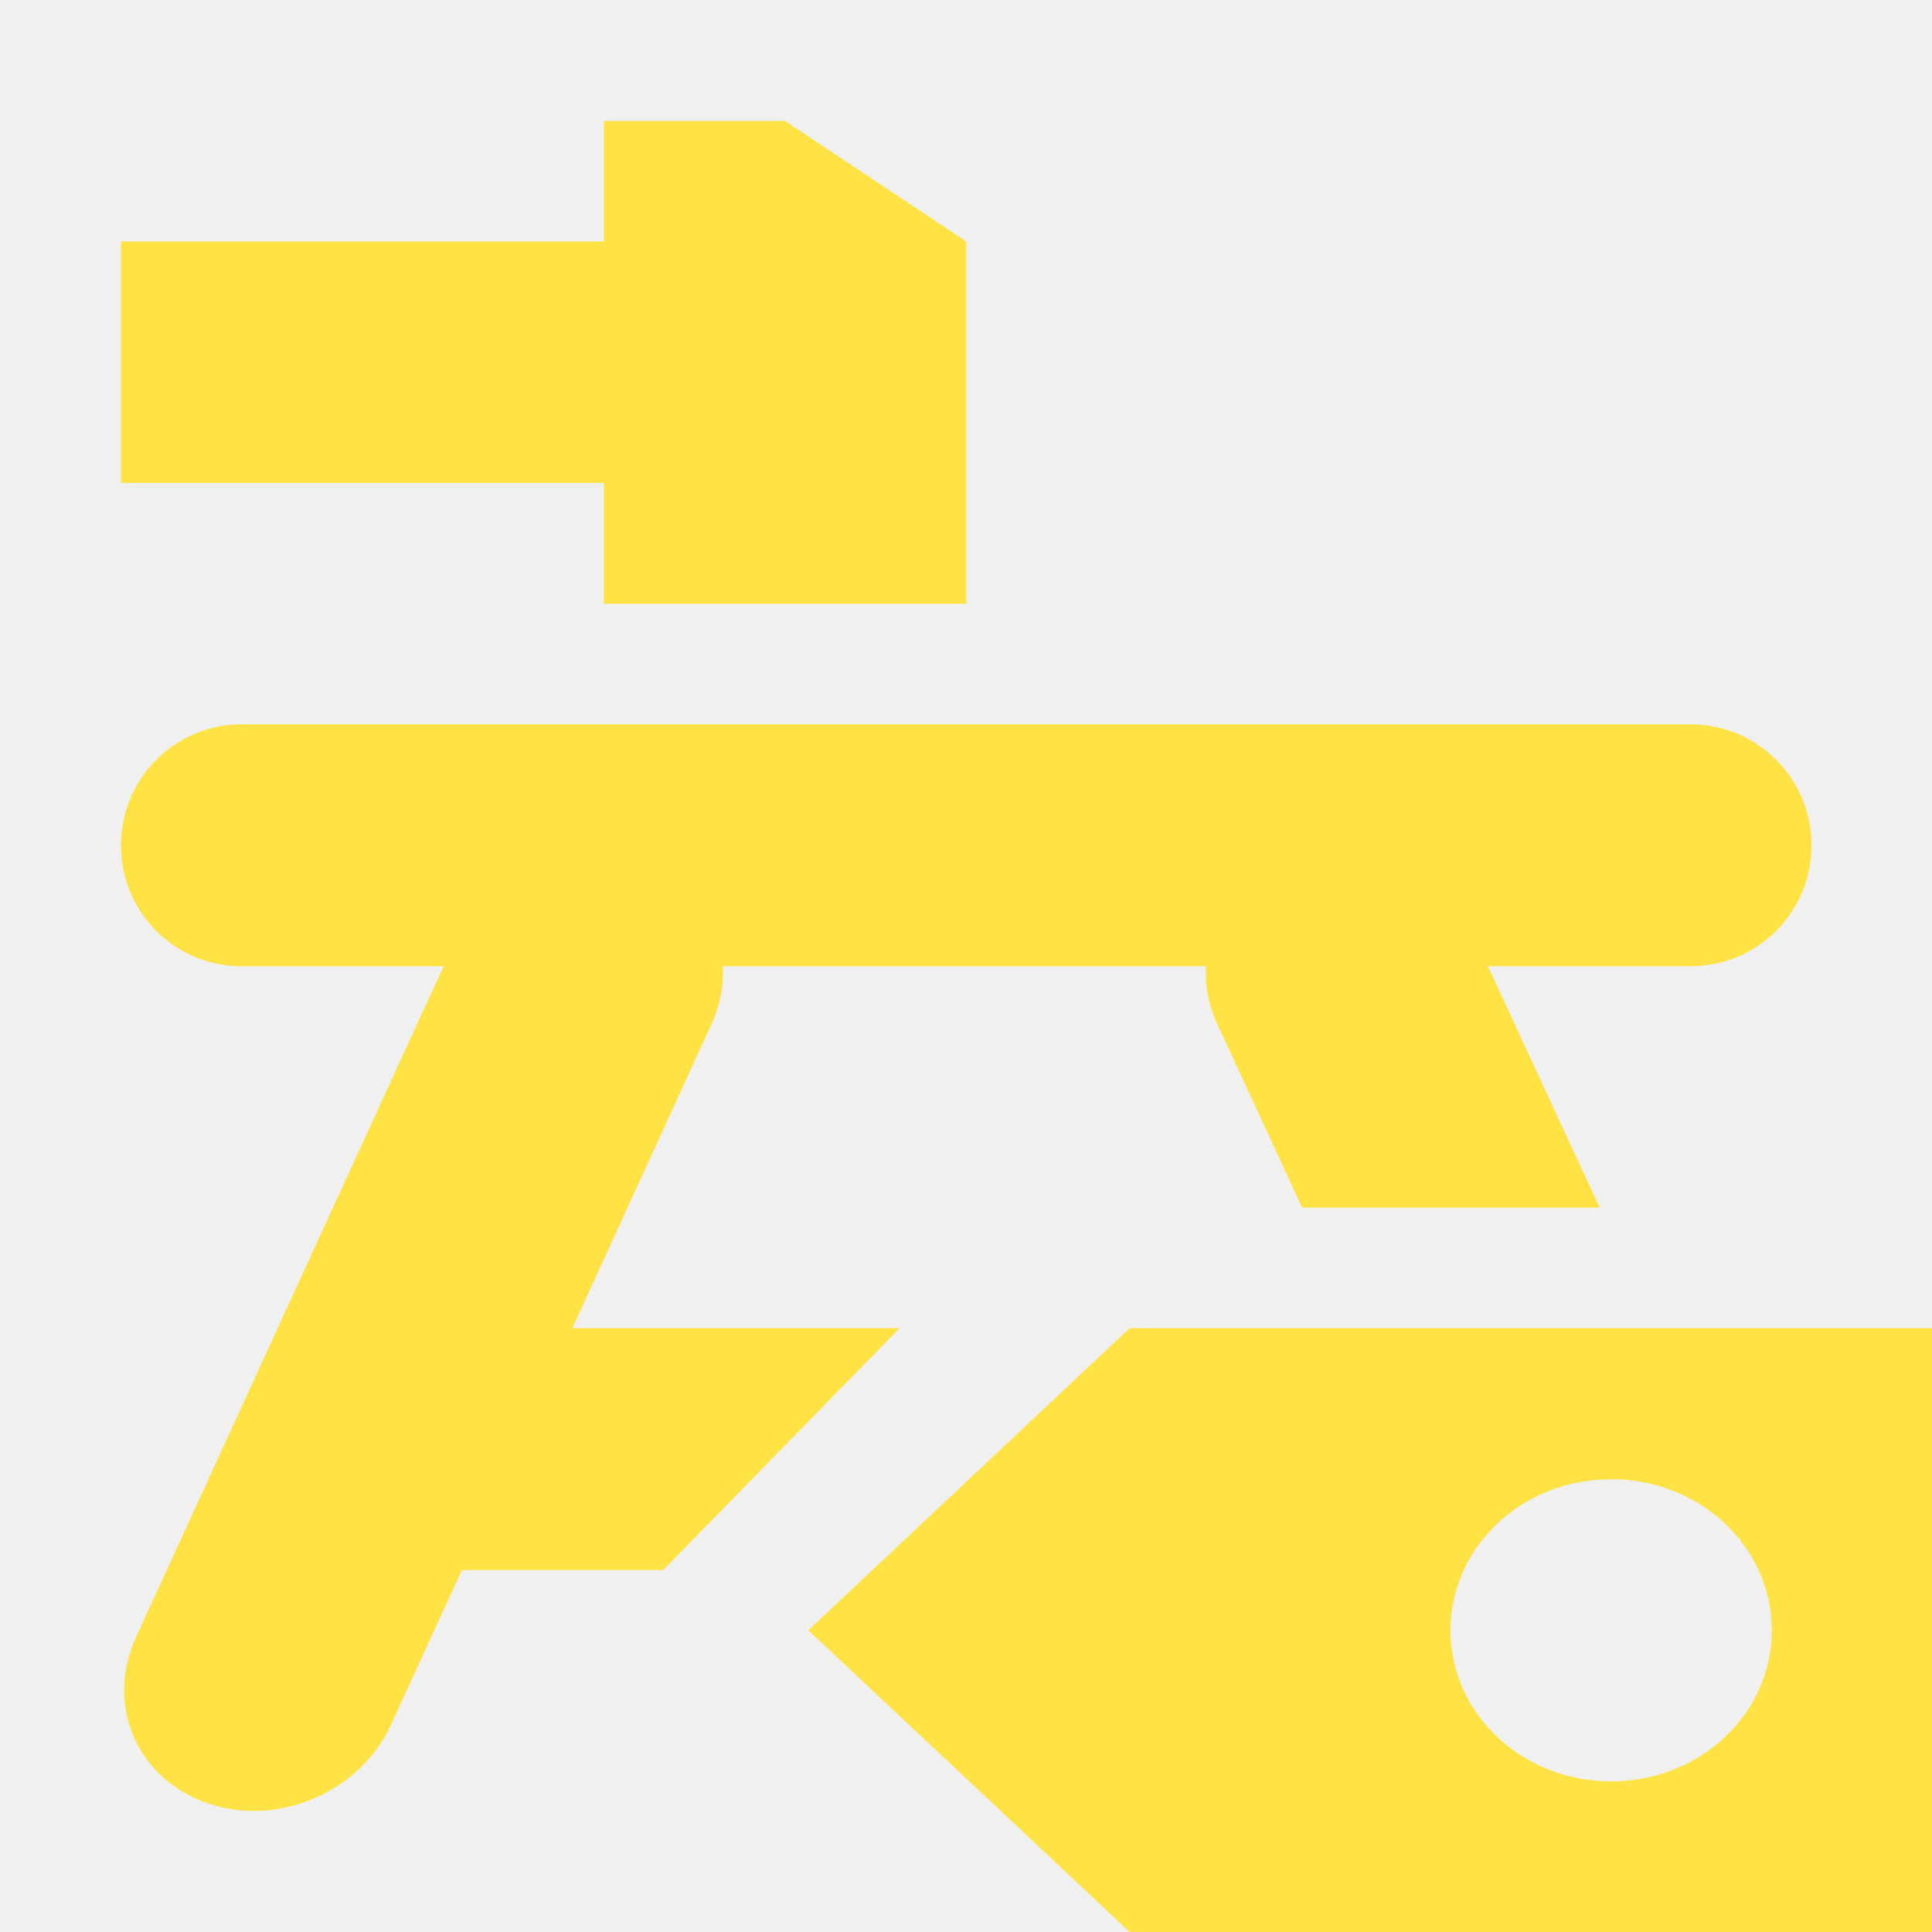
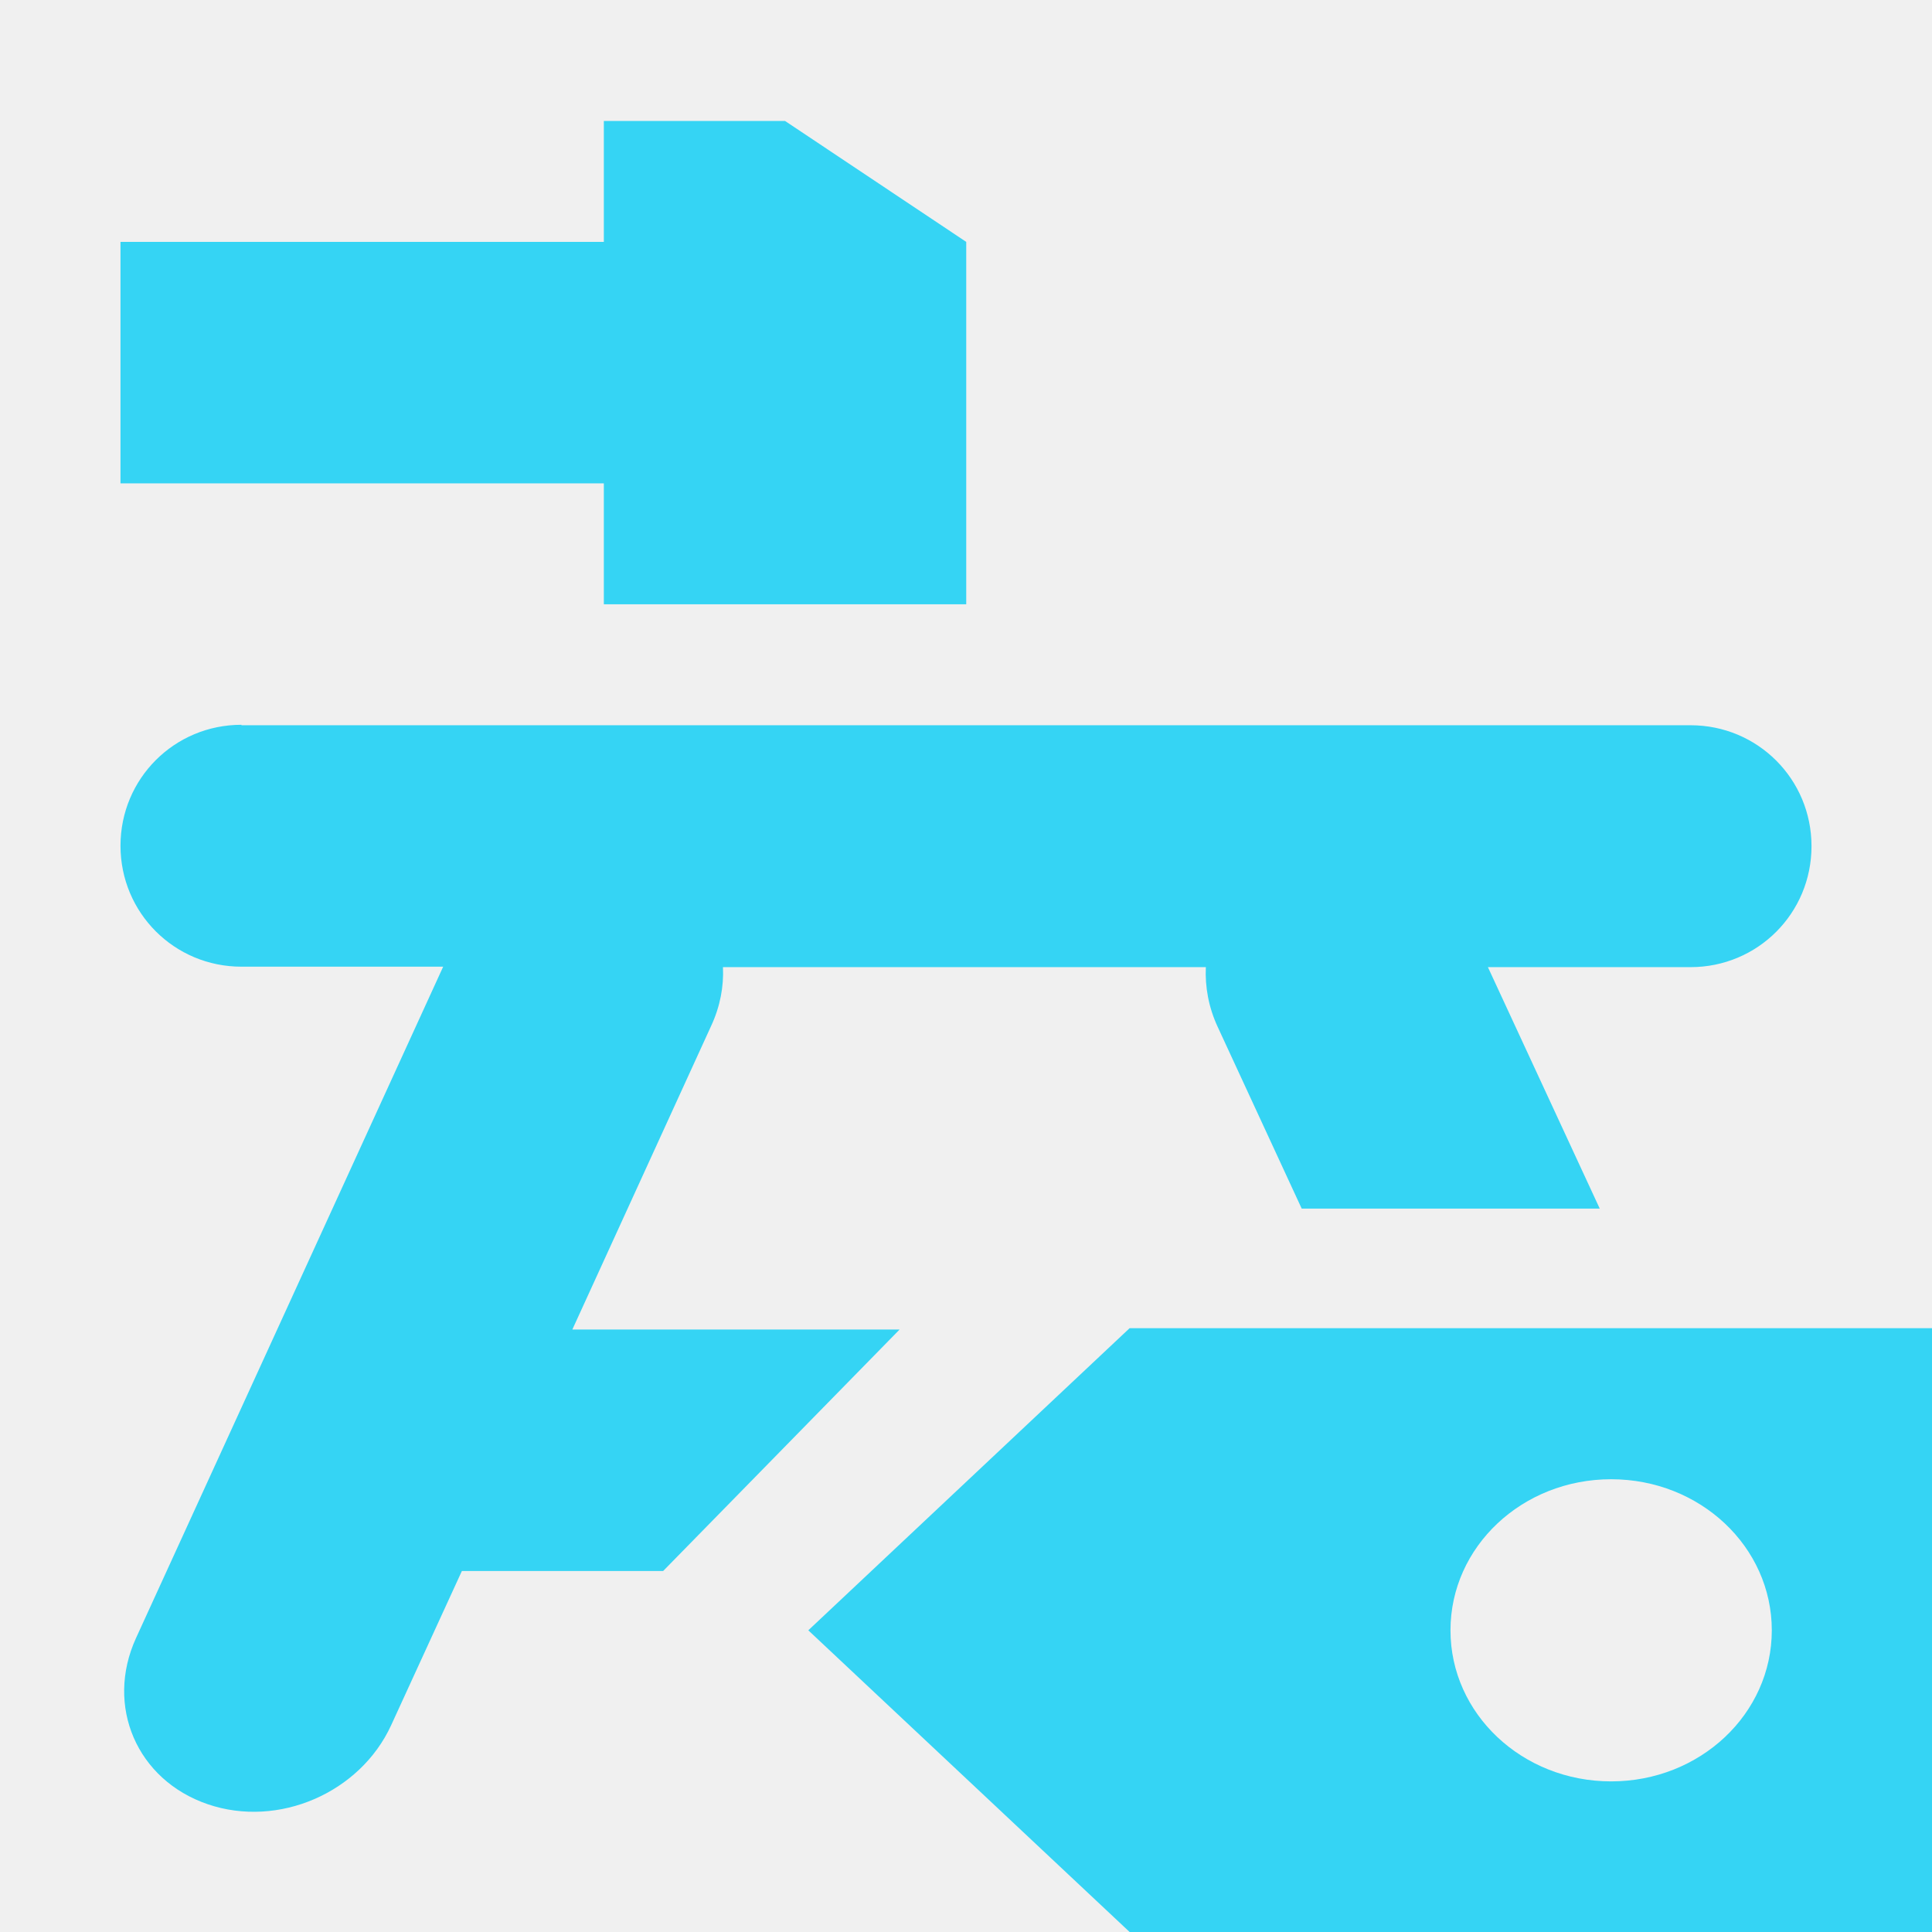
- <svg xmlns="http://www.w3.org/2000/svg" width="16" height="16" viewBox="0 0 4.233 4.233" version="1.1" id="svg5">
-   <defs id="defs2" />
-   <g id="layer1">
-     <rect style="fill:#ffffff;stroke:#ffffff;stroke-width:2;stroke-dasharray:none;stroke-opacity:1" id="rect1793" height="3.124" x="6.271" y="7.731" rx="2" ry="2" width="0" />
-     <rect style="fill:none;stroke:#ffffff;stroke-width:0.529;stroke-linecap:round;stroke-linejoin:round;stroke-dasharray:none;stroke-opacity:1" id="rect6022" x="1.354" y="1.419" />
-     <path id="path18485" style="fill:#ffe345;stroke:none;stroke-width:0.341;stroke-linecap:round" d="M 1.771,3.572 2.475,4.233 H 4.233 l 2e-7,-0.331 V 3.241 2.91 H 2.475 Z m 1.407,0 c -4e-7,-0.183 0.157,-0.331 0.352,-0.331 0.195,6e-7 0.352,0.148 0.352,0.331 6e-7,0.183 -0.157,0.331 -0.352,0.331 -0.195,5e-7 -0.352,-0.148 -0.352,-0.331 z" />
-     <path id="rect569" style="fill:#ffe345;fill-opacity:1;stroke:none;stroke-width:1.521;stroke-linecap:round;stroke-linejoin:miter;stroke-dasharray:none;stroke-opacity:1" d="M 1.323 0.265 L 1.323 0.529 L 0.529 0.529 L 0.265 0.529 L 0.265 1.058 L 0.529 1.058 L 1.323 1.058 L 1.323 1.323 L 1.72 1.323 L 2.117 1.323 L 2.117 0.529 L 1.72 0.265 L 1.323 0.265 z M 0.529 1.587 C 0.383 1.587 0.265 1.706 0.265 1.852 C 0.265 1.999 0.383 2.117 0.529 2.117 L 0.972 2.117 L 0.298 3.587 C 0.23 3.736 0.3 3.898 0.455 3.951 C 0.609 4.004 0.789 3.927 0.857 3.778 L 1.012 3.44 L 1.453 3.44 L 1.971 2.91 L 1.254 2.91 L 1.558 2.246 C 1.578 2.203 1.586 2.159 1.584 2.117 L 2.642 2.117 C 2.64 2.16 2.648 2.204 2.669 2.248 L 2.853 2.646 L 3.505 2.646 L 3.26 2.117 L 3.704 2.117 C 3.851 2.117 3.969 1.999 3.969 1.852 C 3.969 1.706 3.851 1.587 3.704 1.587 L 0.529 1.587 z " />
+ <svg xmlns="http://www.w3.org/2000/svg" width="16" height="16" version="1.1" viewBox="0 0 4.233 4.233">
+   <g fill="#35d4f4">
+     <rect x="6.271" y="7.731" width="0" height="3.124" rx="2" ry="2" stroke="#fff" stroke-width="2" />
+     <rect x="1.355" y="1.419" stroke="#fff" stroke-linecap="round" stroke-linejoin="round" stroke-width=".529" />
+     <path d="m1.771 3.572 0.704 0.661h1.759l2e-7 -0.331v-0.992h-1.759zm1.407 0c-4e-7 -0.183 0.157-0.331 0.352-0.331 0.195 6e-7 0.352 0.148 0.352 0.331 6e-7 0.183-0.157 0.331-0.352 0.331-0.195 5e-7 -0.352-0.148-0.352-0.331z" />
+     <path d="m1.323 0.265v0.265h-0.794-0.265v0.529h0.265 0.794v0.265h0.397 0.397v-0.794l-0.397-0.265h-0.397zm-0.794 1.323c-0.147 0-0.265 0.118-0.265 0.265s0.118 0.265 0.265 0.265h0.442l-0.673 1.471c-0.068 0.149 0.002 0.311 0.157 0.364 0.155 0.053 0.334-0.025 0.402-0.173l0.155-0.338h0.441l0.518-0.529h-0.717l0.304-0.665c0.02-0.043 0.028-0.087 0.026-0.129h1.058c-0.002 0.043 0.006 0.088 0.026 0.131l0.184 0.398h0.653l-0.245-0.529h0.444c0.147 0 0.265-0.118 0.265-0.265s-0.118-0.265-0.265-0.265h-3.175z" />
  </g>
</svg>
